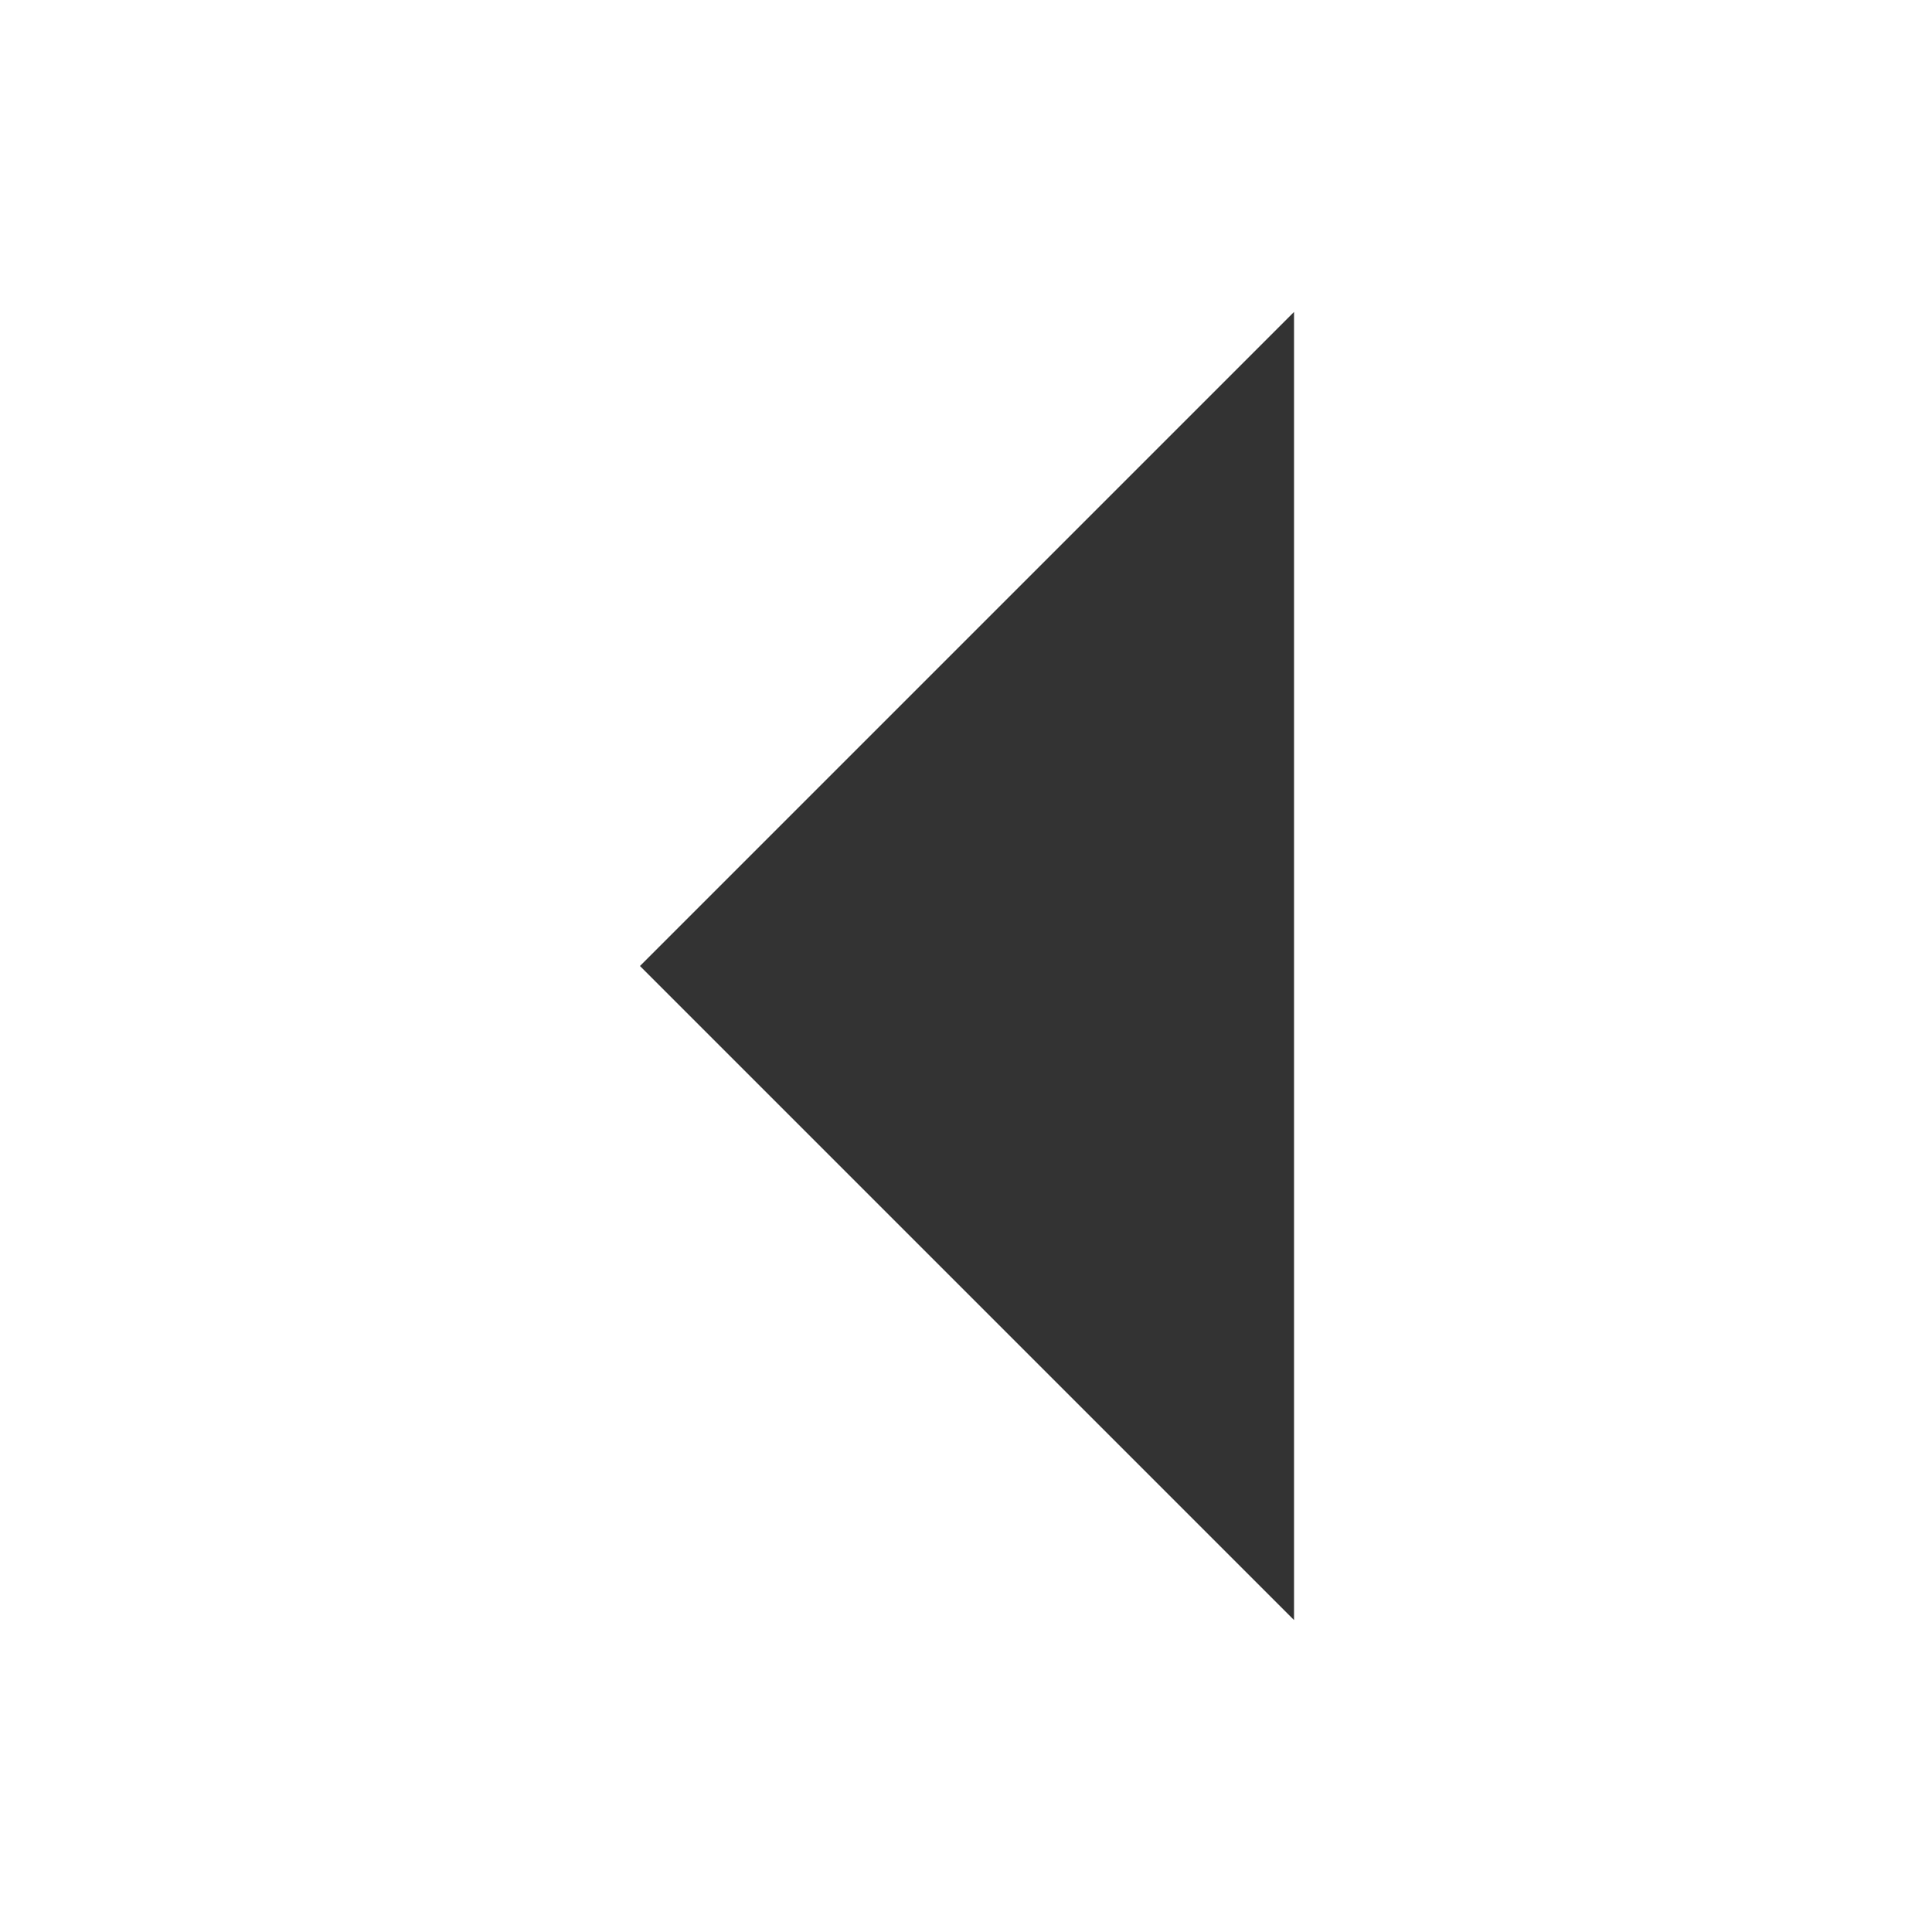
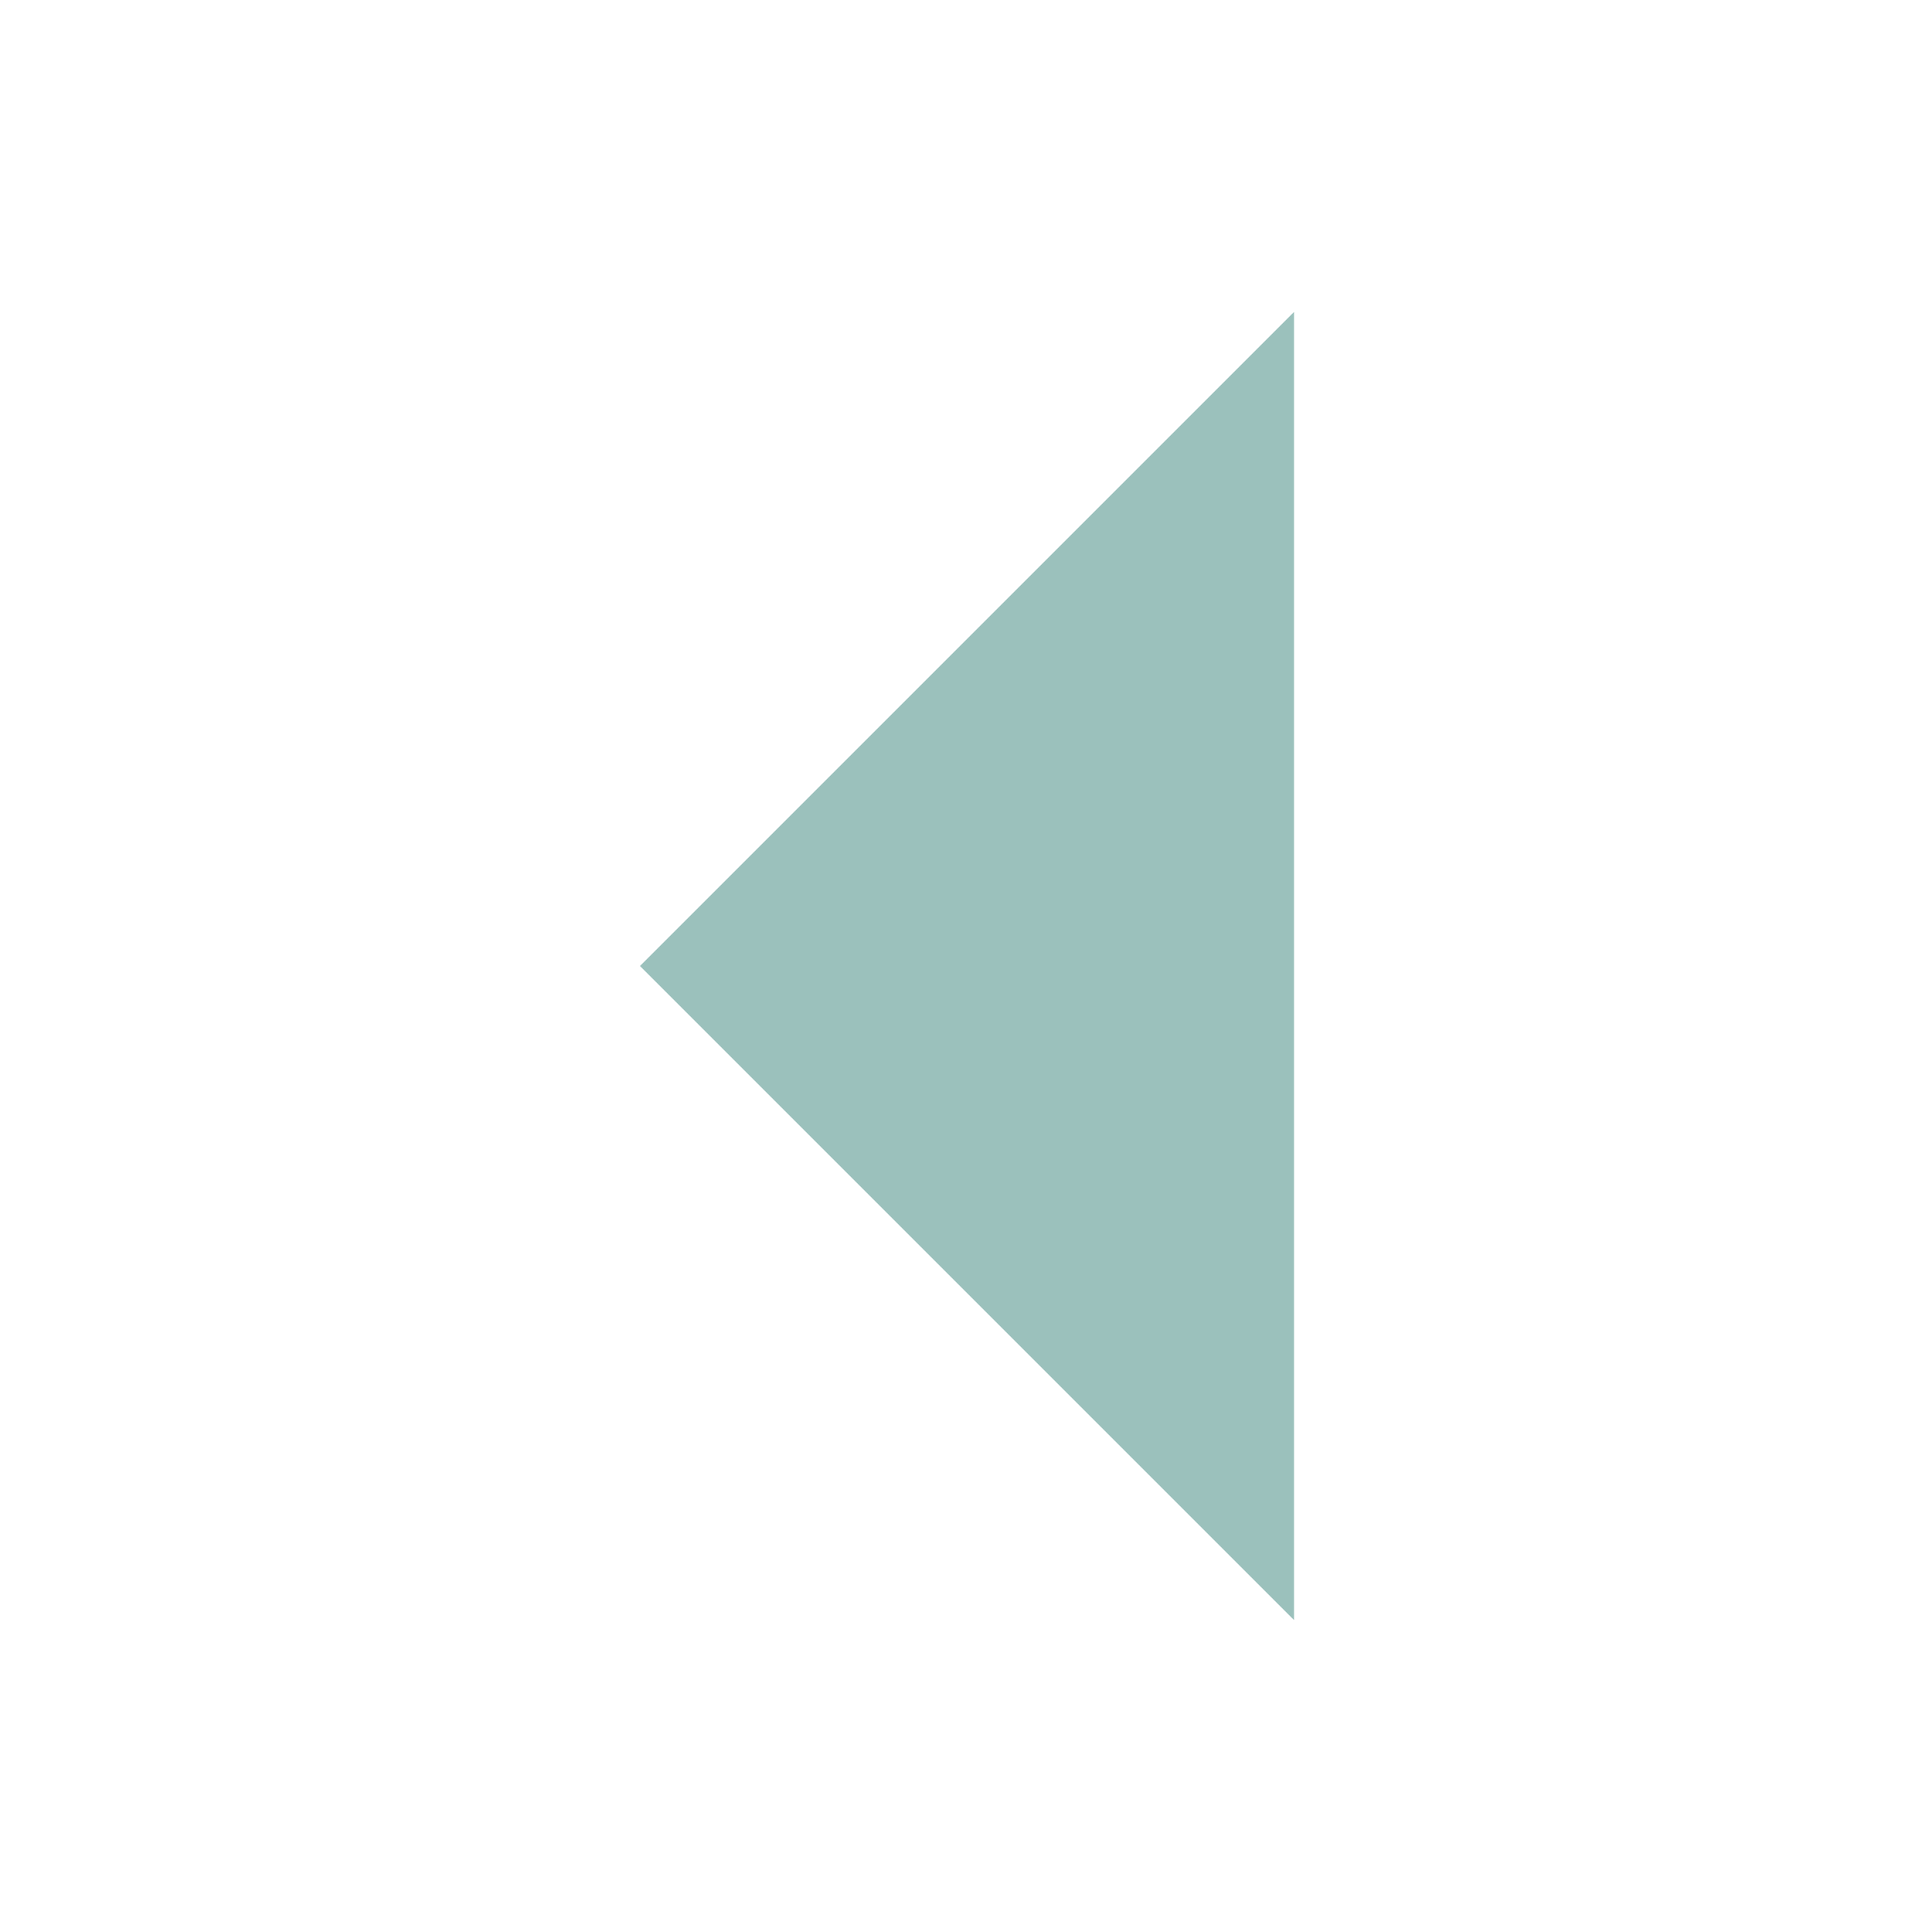
<svg xmlns="http://www.w3.org/2000/svg" version="1.1" id="Layer_1" x="0px" y="0px" viewBox="0 0 96 96" style="enable-background:new 0 0 96 96;" xml:space="preserve">
  <style type="text/css">
- 	.st0{fill:#333333;}
+ 	.st0{fill:#9BC1BC;}
</style>
  <g id="XMLID_1_">
    <polygon id="XMLID_3_" class="st0" points="64.3,15.5 31.8,48 64.3,80.5  " />
  </g>
</svg>
